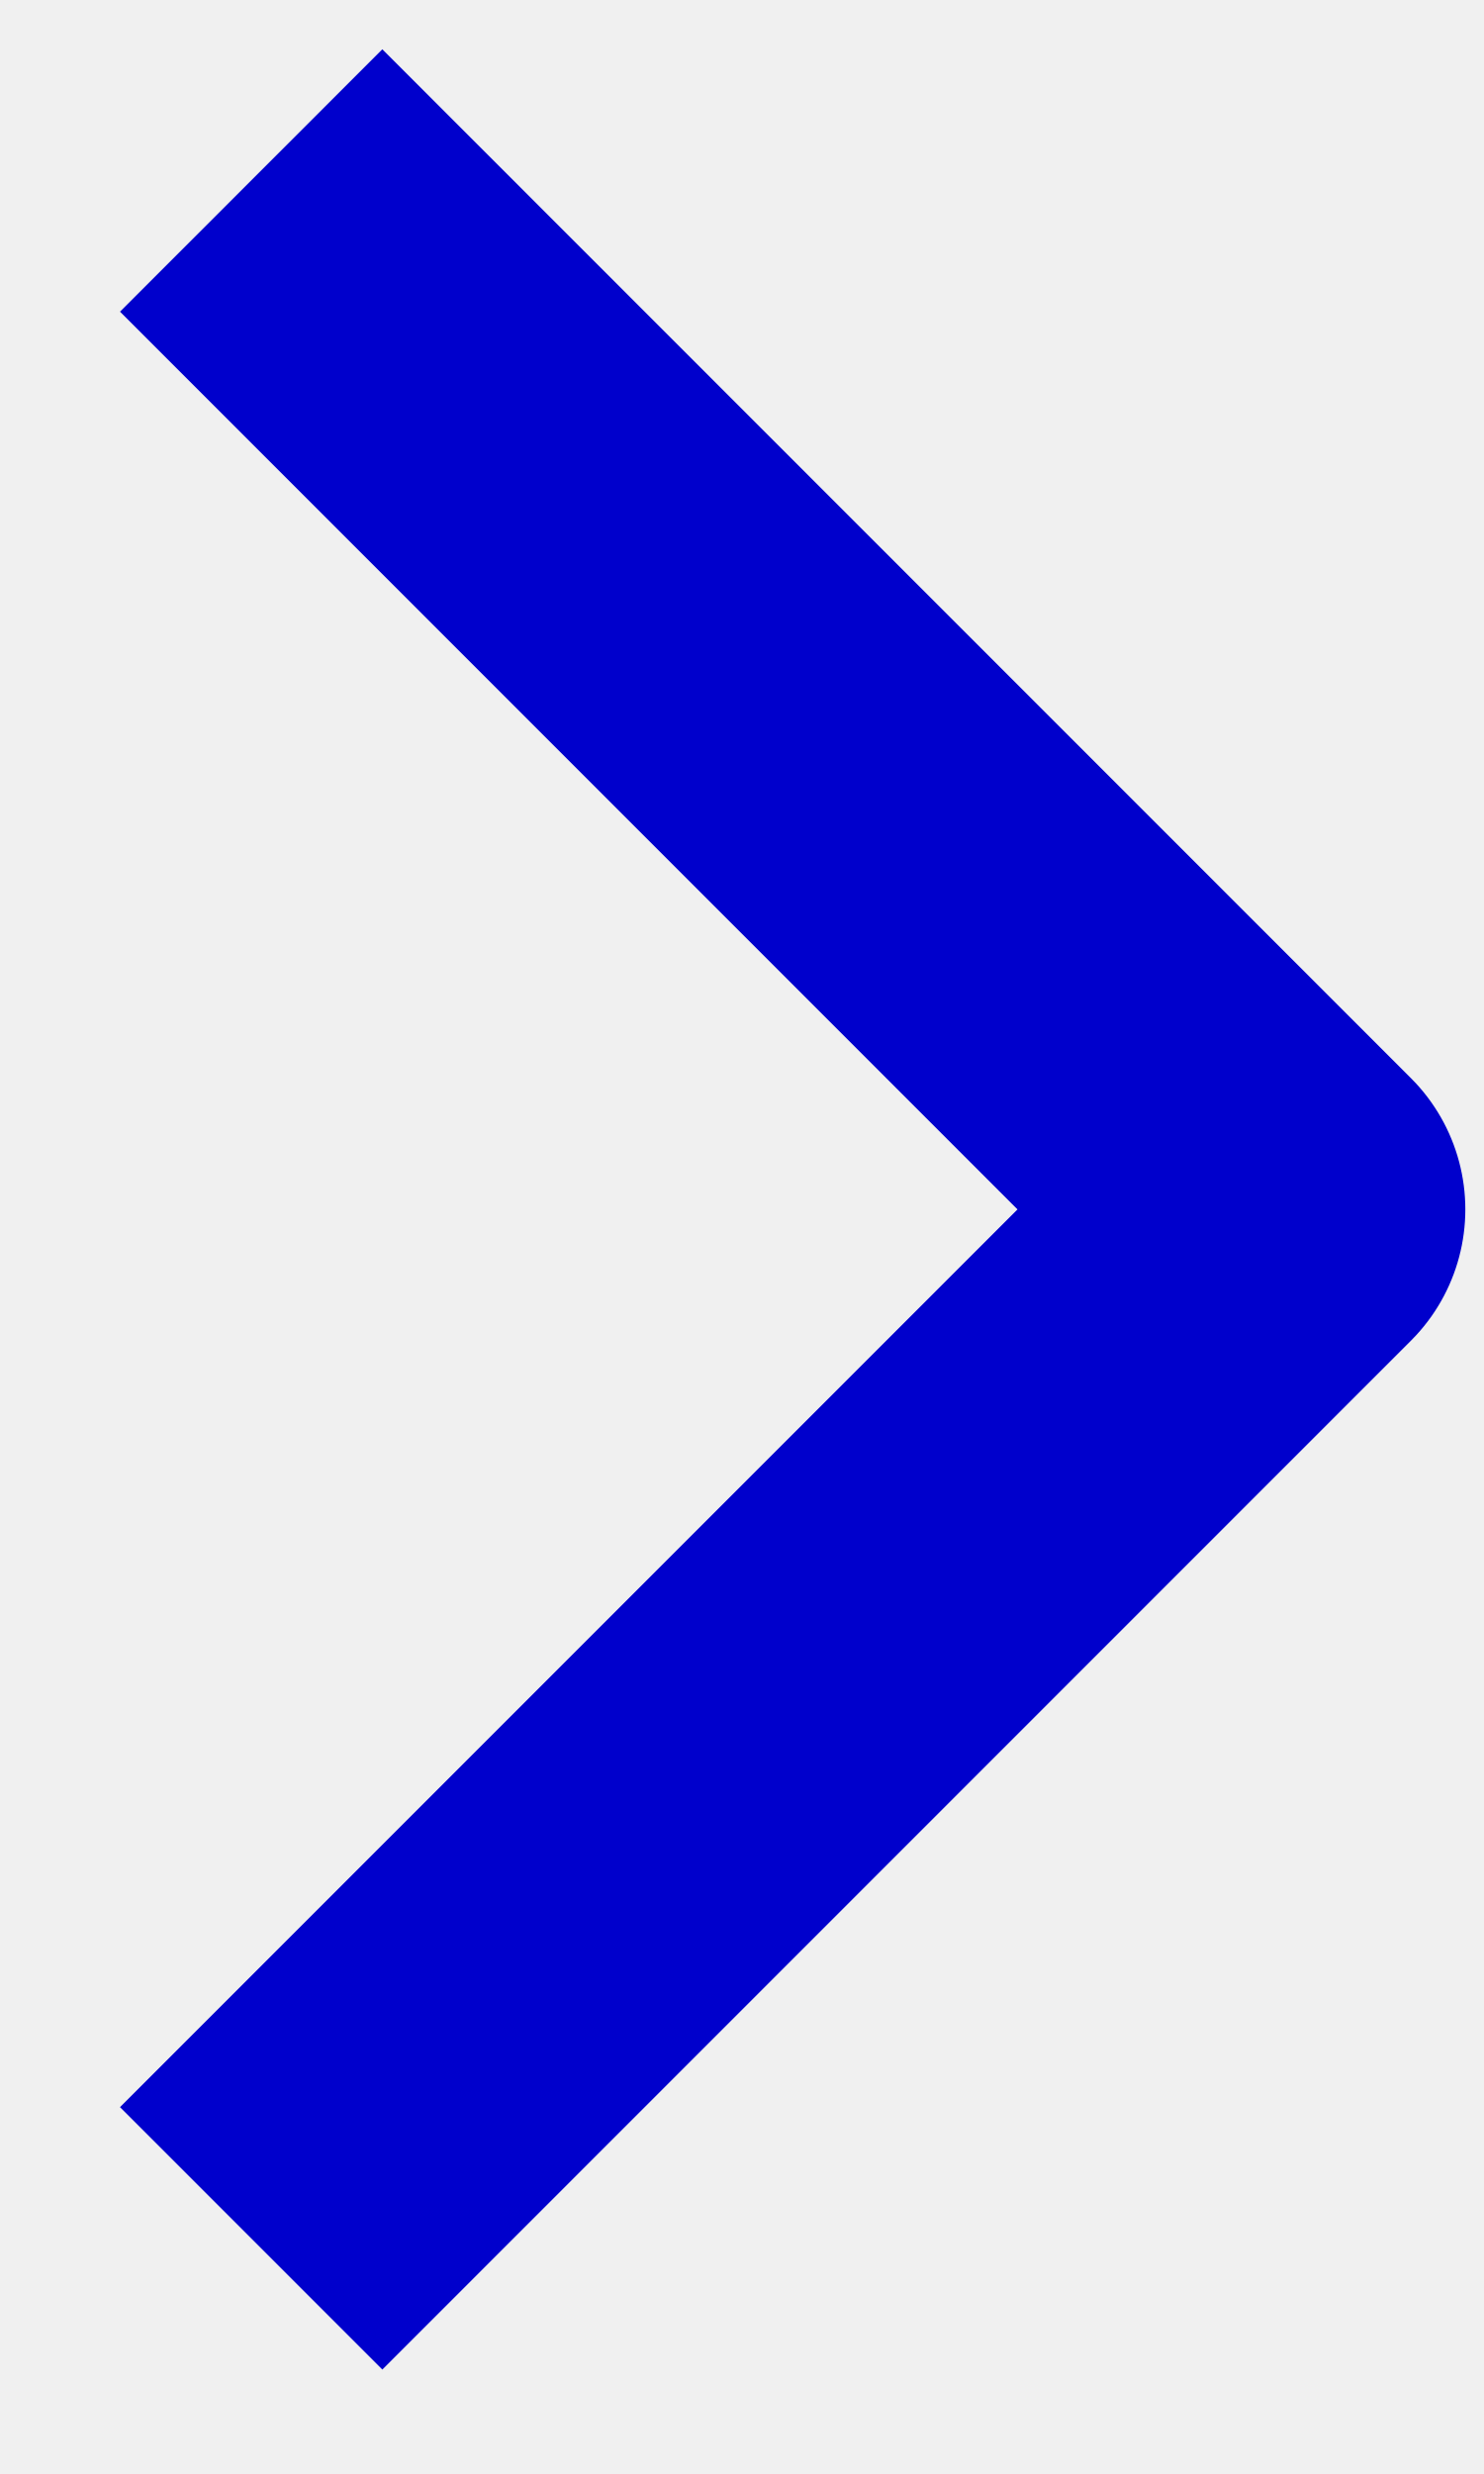
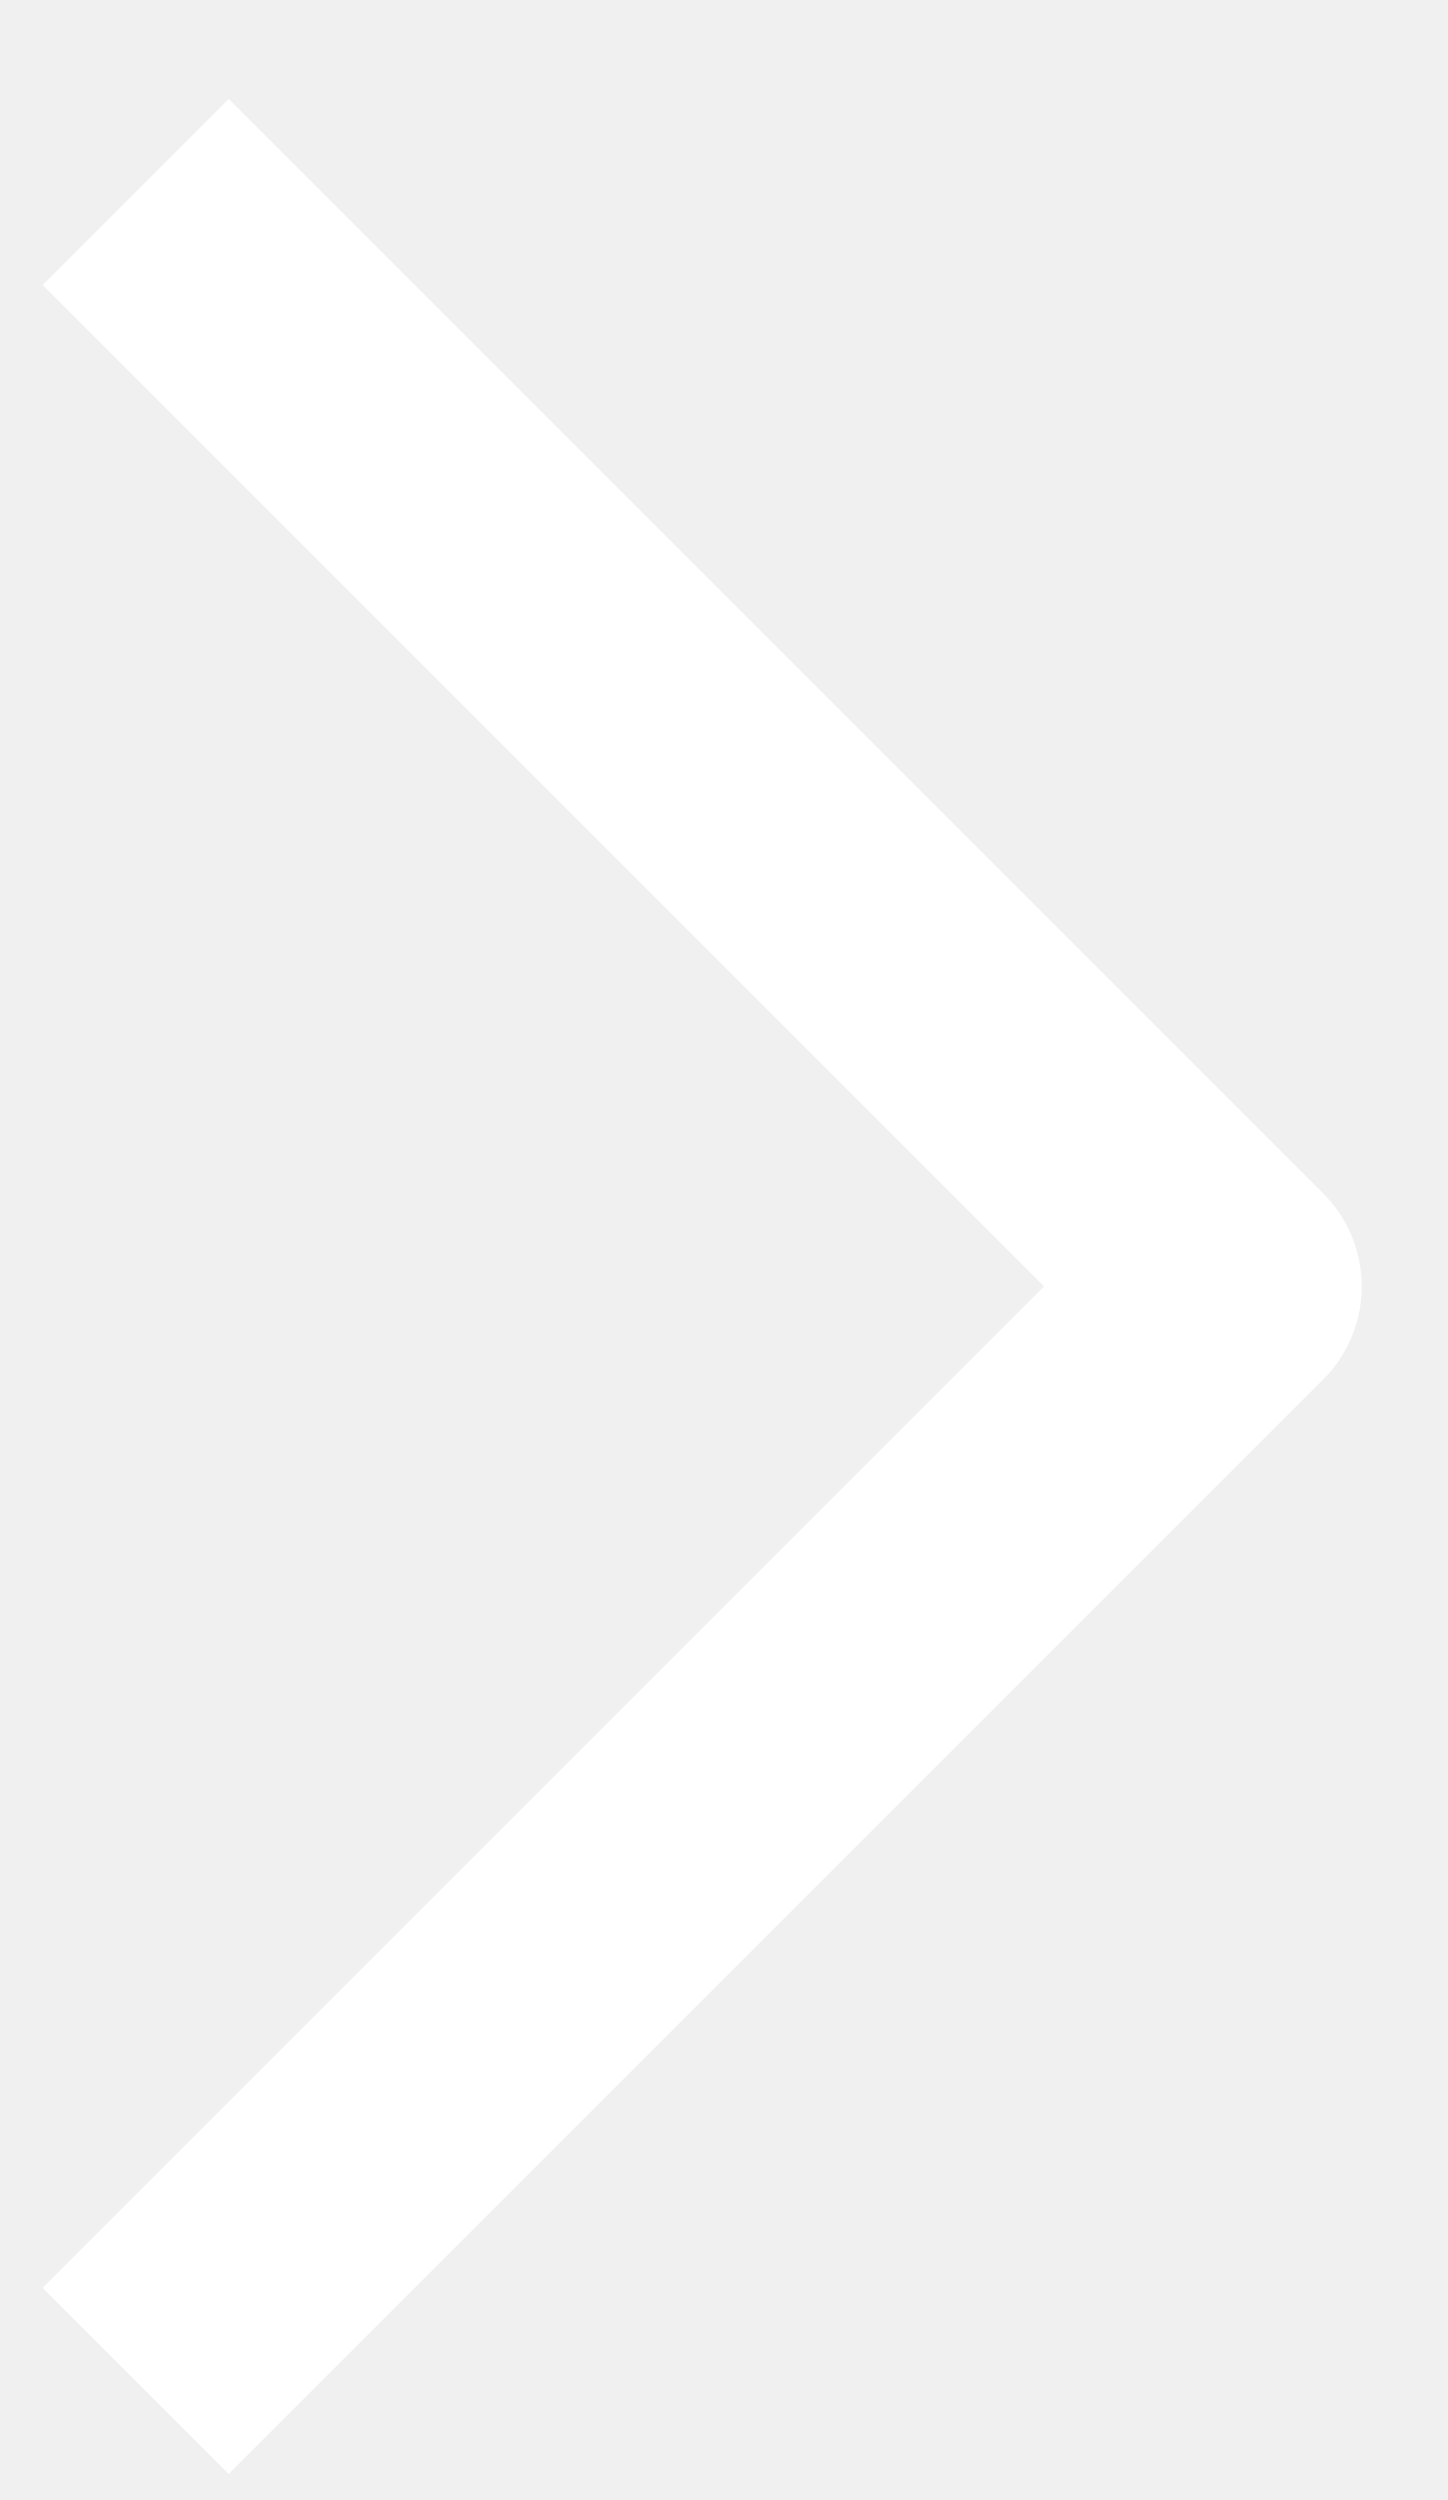
- <svg xmlns="http://www.w3.org/2000/svg" width="12" height="20" viewBox="0 0 12 20" fill="none">
-   <path d="M2.031 1.459C5.279 4.707 7.1 6.528 10.349 9.777L2.031 18.095" stroke="#0000CC" stroke-width="3" stroke-linejoin="round" />
+ <svg xmlns="http://www.w3.org/2000/svg" width="11" height="19" viewBox="0 0 11 19" fill="none">
+   <path d="M1.031 1.459C4.279 4.707 6.1 6.528 9.349 9.777L1.031 18.095" stroke="white" stroke-width="2" stroke-linejoin="round" />
</svg>
